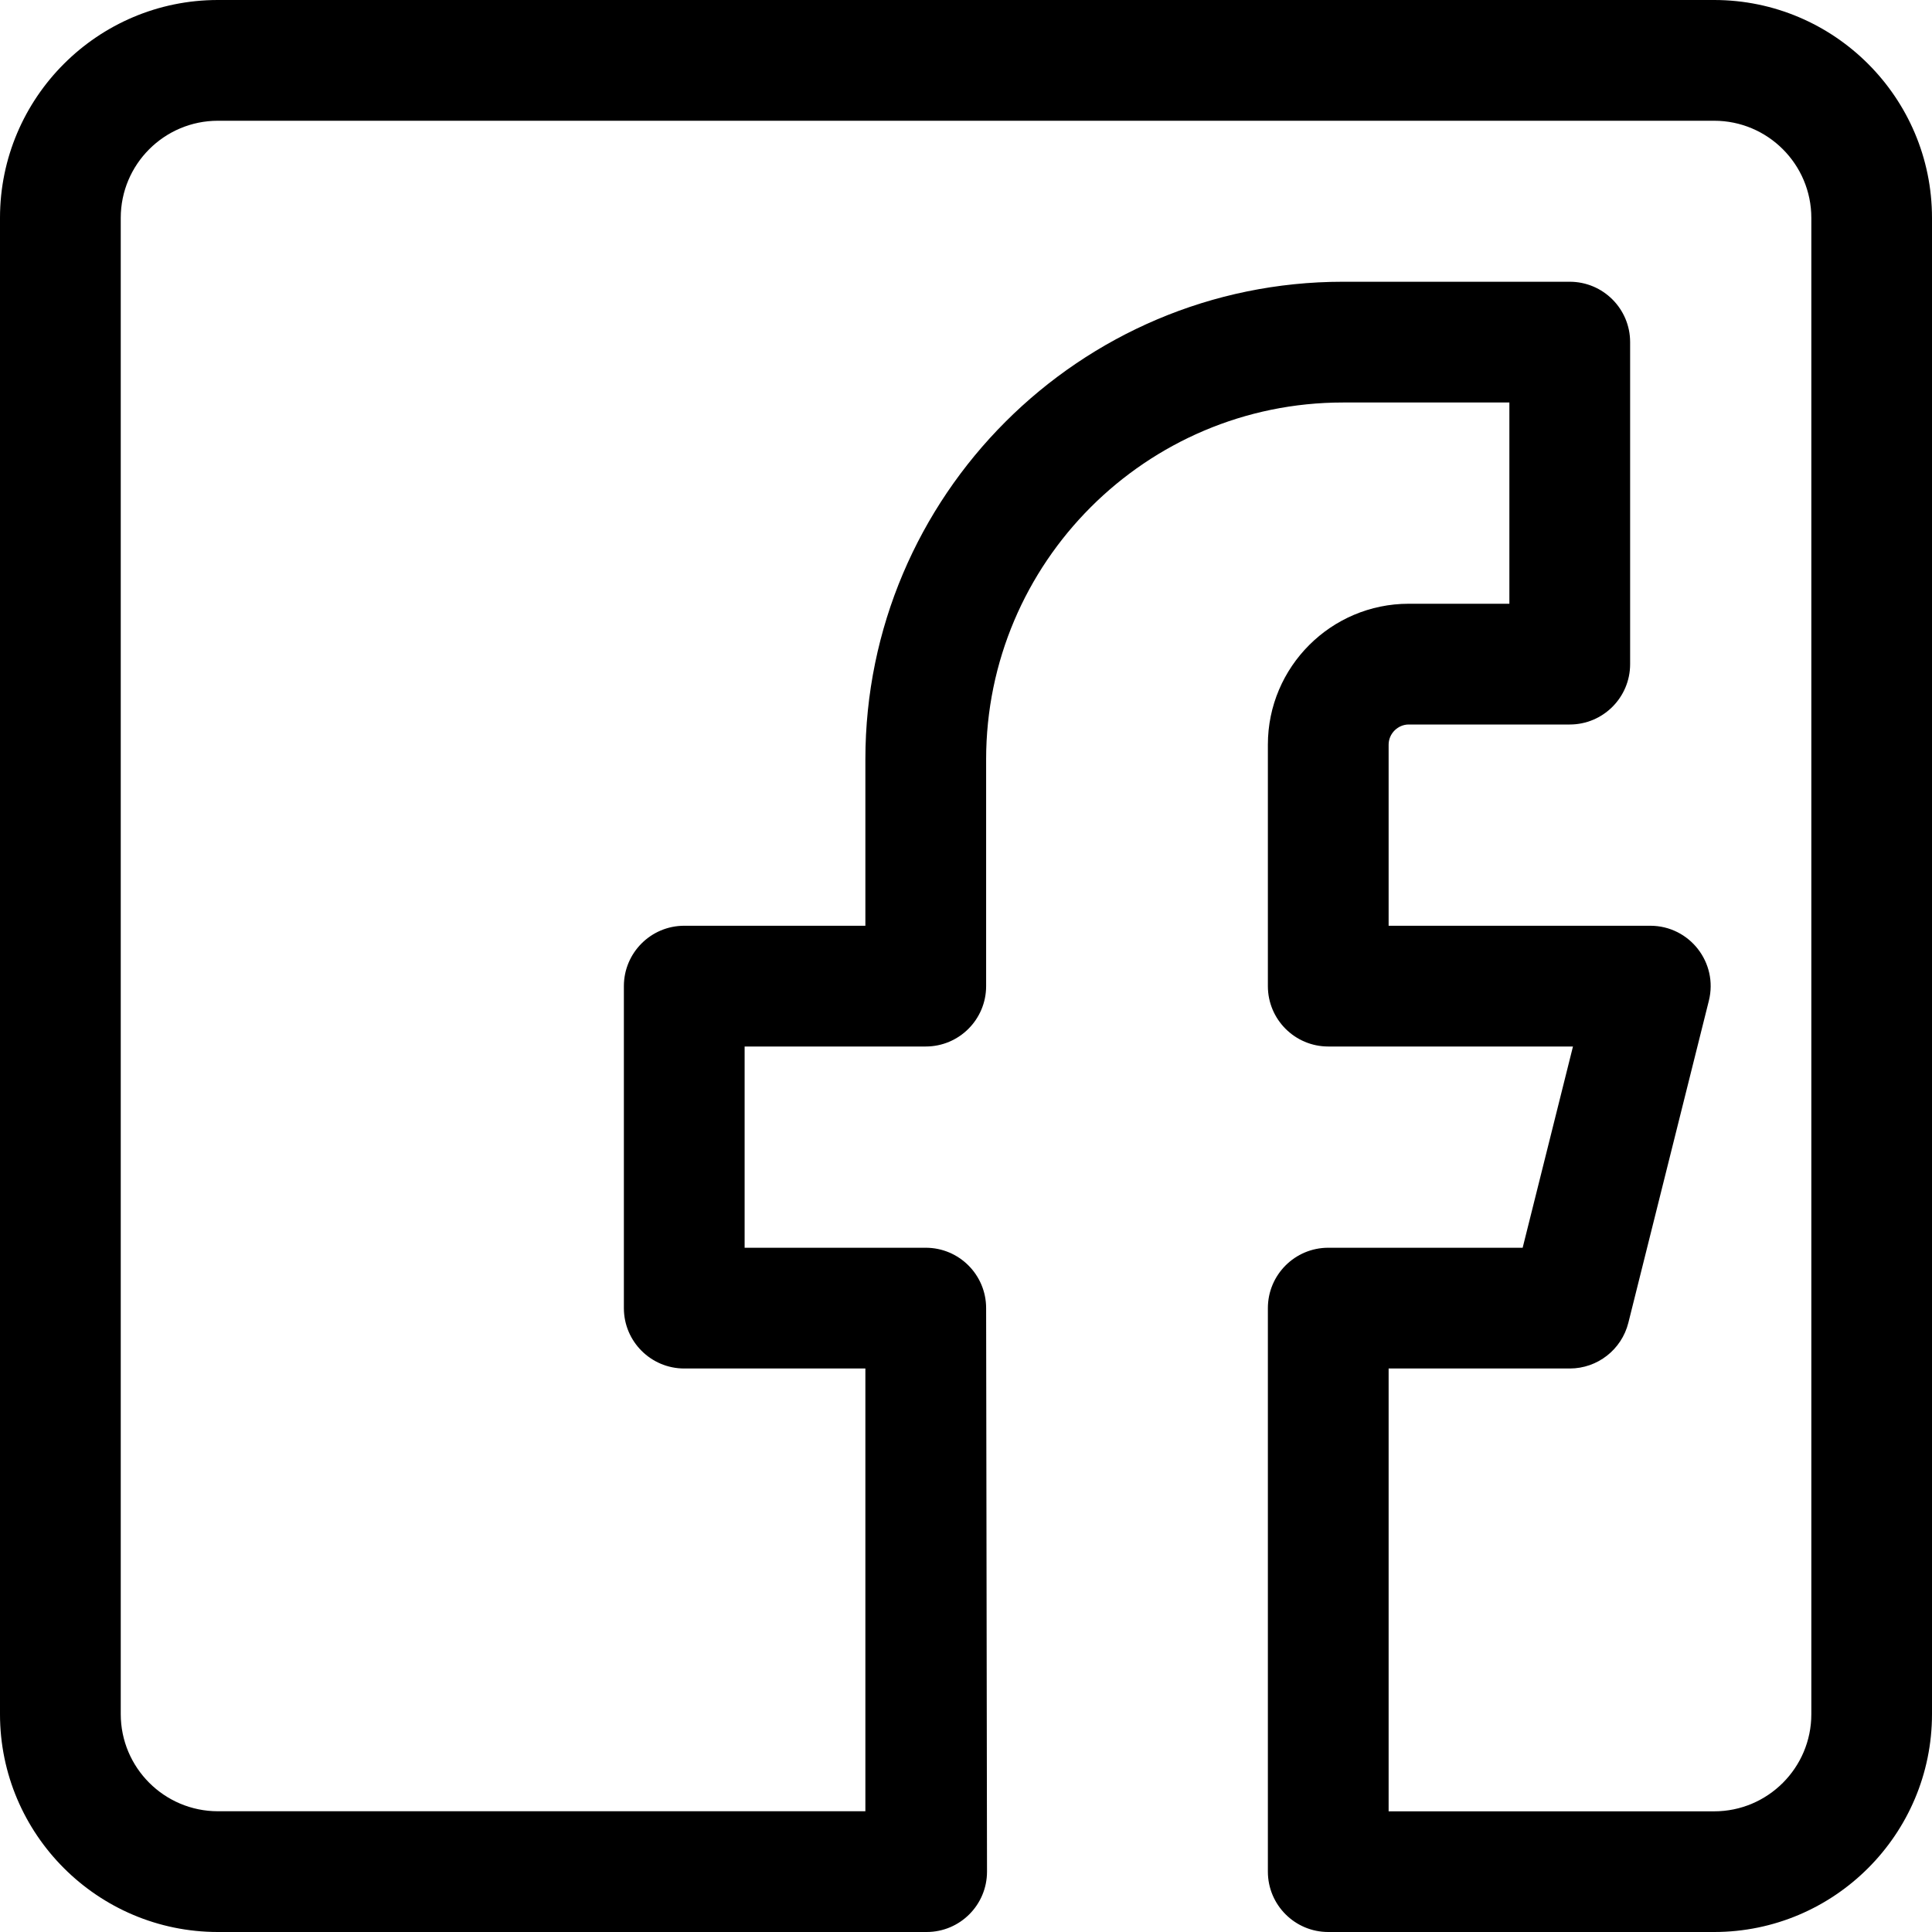
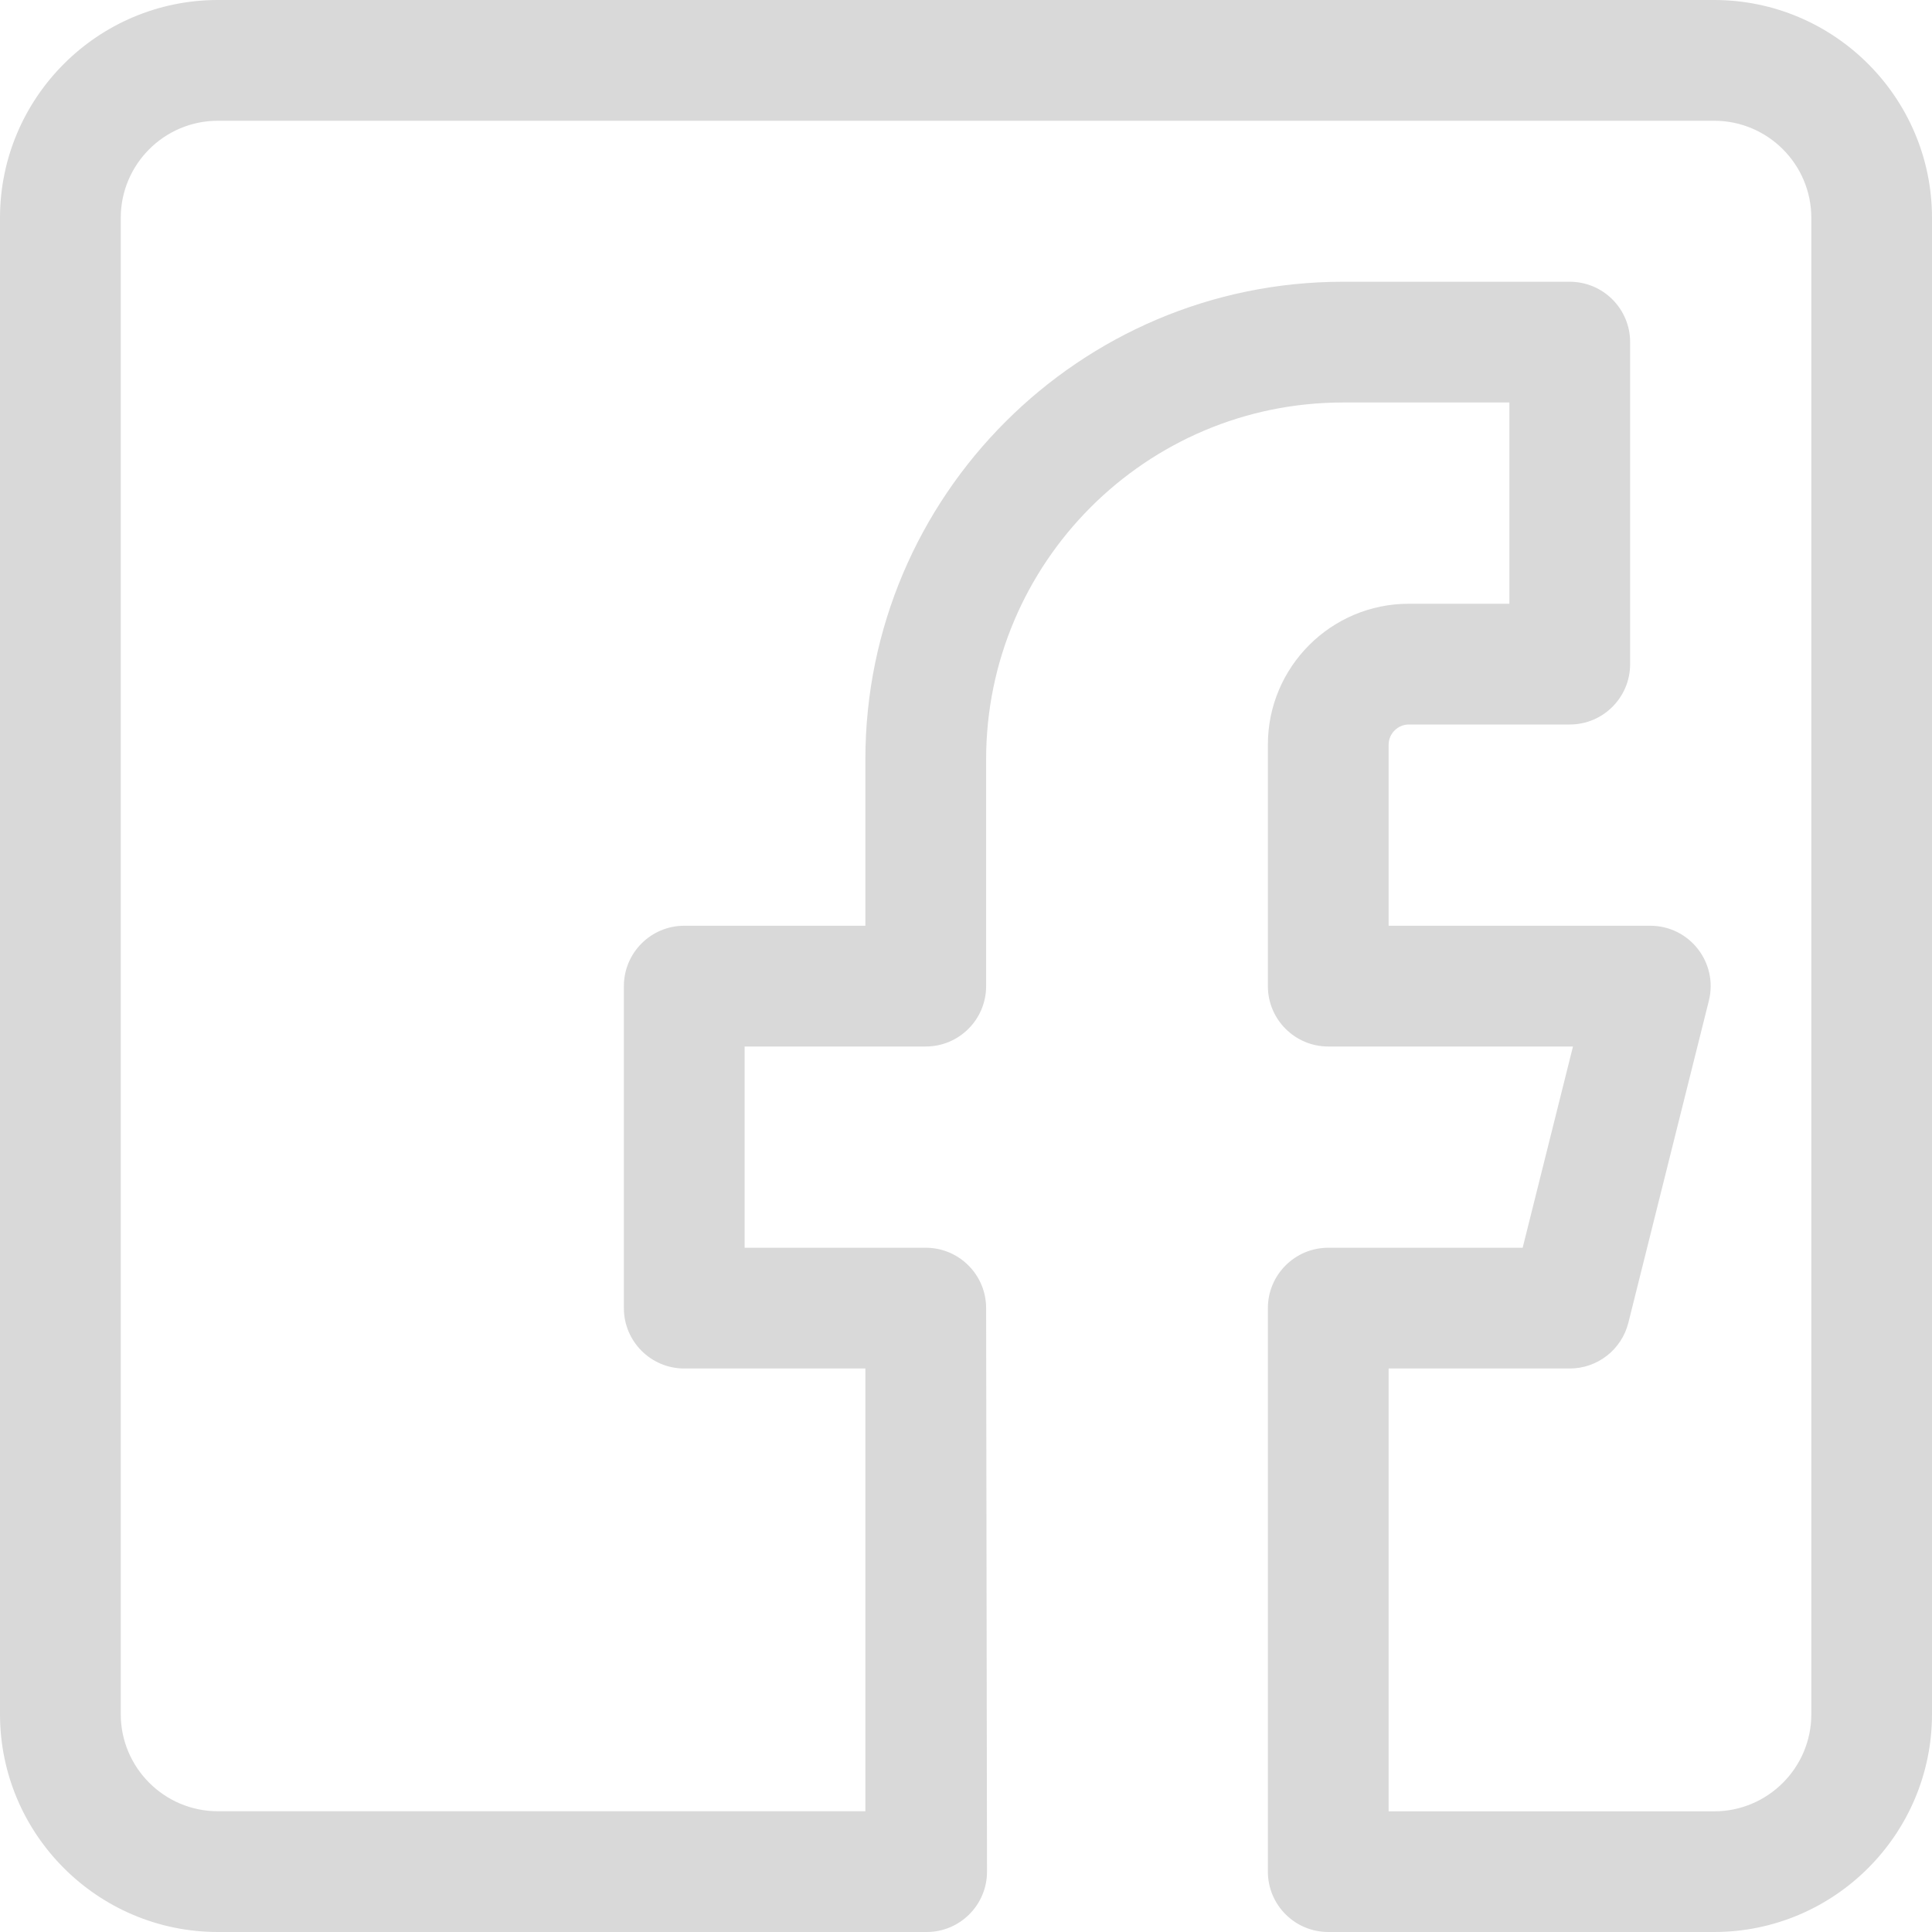
- <svg xmlns="http://www.w3.org/2000/svg" id="regular" enable-background="new 0 0 24 24" height="512" viewBox="0 0 24 24" width="512">
-   <path d="m2.707 24h8.804c.414 0 .75-.336.75-.75 0-.16-.01-6.84-.011-7 0-.414-.336-.75-.75-.75h-2.25v-2.5h2.25c.414 0 .75-.336.75-.75v-2.817c0-2.444 1.989-4.433 4.433-4.433h2.067v2.5h-1.25c-.965 0-1.75.785-1.75 1.75v3c0 .414.336.75.75.75h3.04l-.625 2.5h-2.415c-.414 0-.75.336-.75.75v7c0 .414.336.75.75.75h4.793c1.493 0 2.707-1.214 2.707-2.707v-18.586c0-1.493-1.214-2.707-2.707-2.707h-18.586c-1.493 0-2.707 1.214-2.707 2.707v18.587c0 1.492 1.214 2.706 2.707 2.706zm-1.207-21.293c0-.666.541-1.207 1.207-1.207h18.587c.666 0 1.207.541 1.207 1.207v18.587c0 .666-.541 1.207-1.207 1.207h-4.044v-5.501h2.25c.344 0 .644-.234.728-.568l1-4c.118-.473-.239-.932-.728-.932h-3.25v-2.25c0-.136.114-.25.25-.25h2c.414 0 .75-.336.75-.75v-4c0-.414-.336-.75-.75-.75h-2.817c-3.271 0-5.933 2.662-5.933 5.933v2.067h-2.25c-.414 0-.75.336-.75.75v4c0 .414.336.75.75.75h2.25v5.5h-8.043c-.666 0-1.207-.541-1.207-1.207z" />
+ <svg xmlns="http://www.w3.org/2000/svg" version="1.1" width="512" height="512" x="0" y="0" viewBox="0 0 24 24" style="enable-background:new 0 0 512 512" xml:space="preserve" class="">
+   <g>
+     <path d="m2.707 24h8.804c.414 0 .75-.336.75-.75 0-.16-.01-6.84-.011-7 0-.414-.336-.75-.75-.75h-2.25v-2.5h2.25c.414 0 .75-.336.75-.75v-2.817c0-2.444 1.989-4.433 4.433-4.433h2.067v2.5h-1.25c-.965 0-1.75.785-1.75 1.75v3c0 .414.336.75.75.75h3.04l-.625 2.5h-2.415c-.414 0-.75.336-.75.75v7c0 .414.336.75.75.75h4.793c1.493 0 2.707-1.214 2.707-2.707v-18.586c0-1.493-1.214-2.707-2.707-2.707h-18.586c-1.493 0-2.707 1.214-2.707 2.707v18.587c0 1.492 1.214 2.706 2.707 2.706zm-1.207-21.293c0-.666.541-1.207 1.207-1.207h18.587c.666 0 1.207.541 1.207 1.207v18.587c0 .666-.541 1.207-1.207 1.207h-4.044v-5.501h2.25c.344 0 .644-.234.728-.568l1-4c.118-.473-.239-.932-.728-.932h-3.25v-2.25c0-.136.114-.25.25-.25h2c.414 0 .75-.336.75-.75v-4c0-.414-.336-.75-.75-.75h-2.817c-3.271 0-5.933 2.662-5.933 5.933v2.067h-2.25c-.414 0-.75.336-.75.75v4c0 .414.336.75.75.75h2.25v5.5h-8.043c-.666 0-1.207-.541-1.207-1.207z" fill="#d9d9d9" data-original="#000000" style="" class="" />
+   </g>
</svg>
